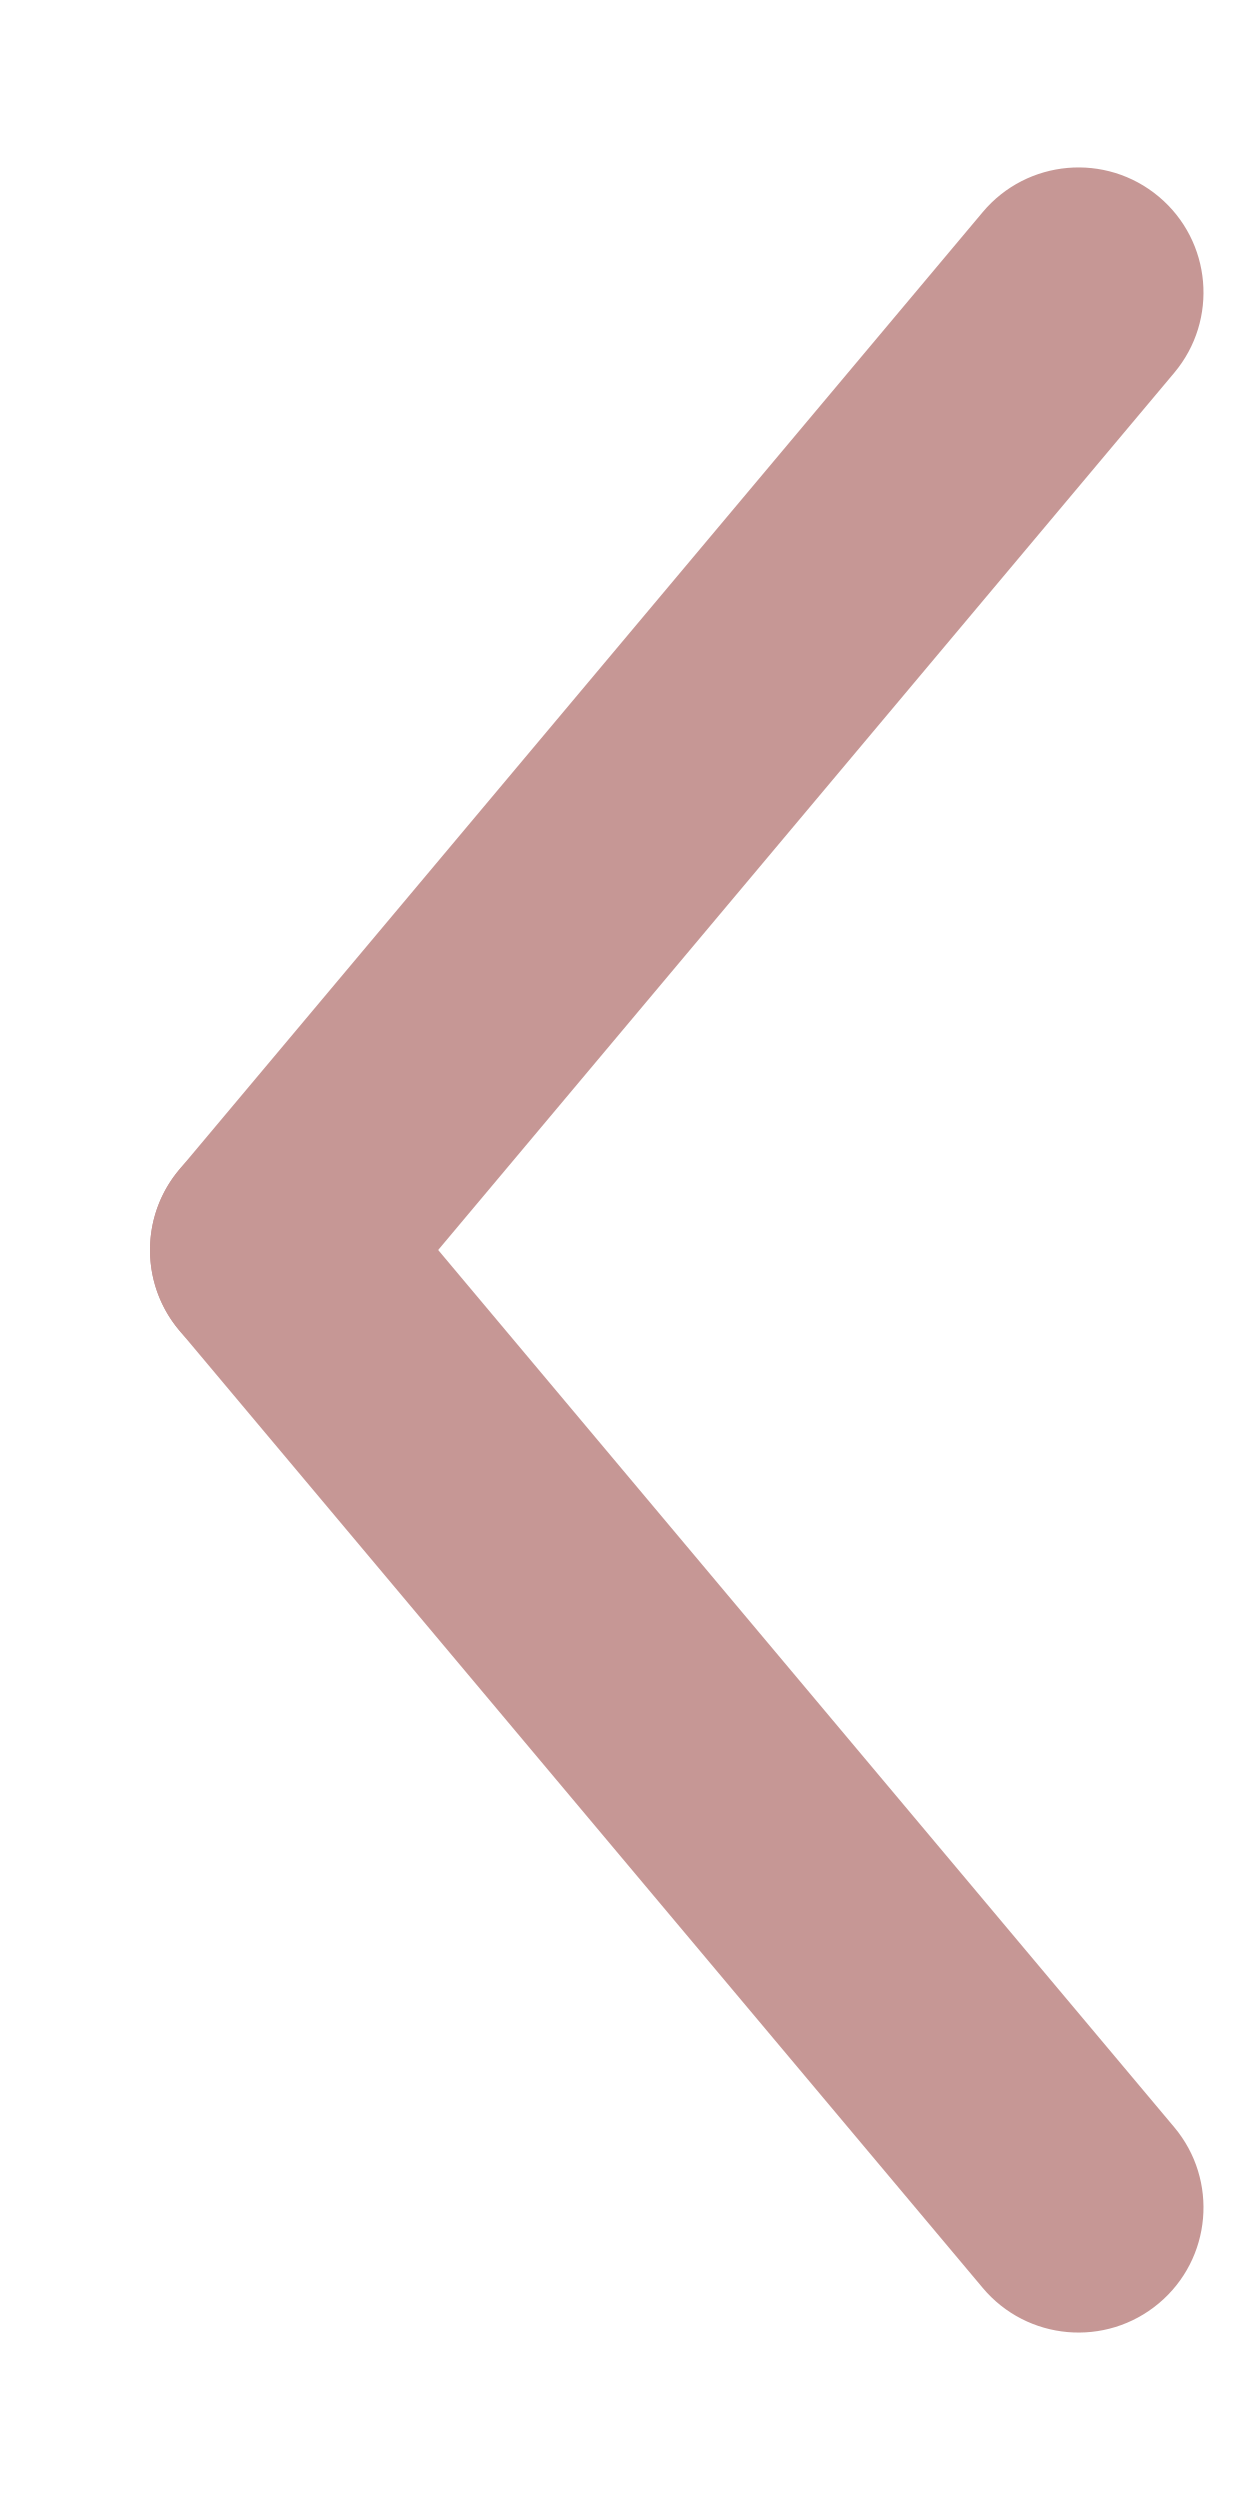
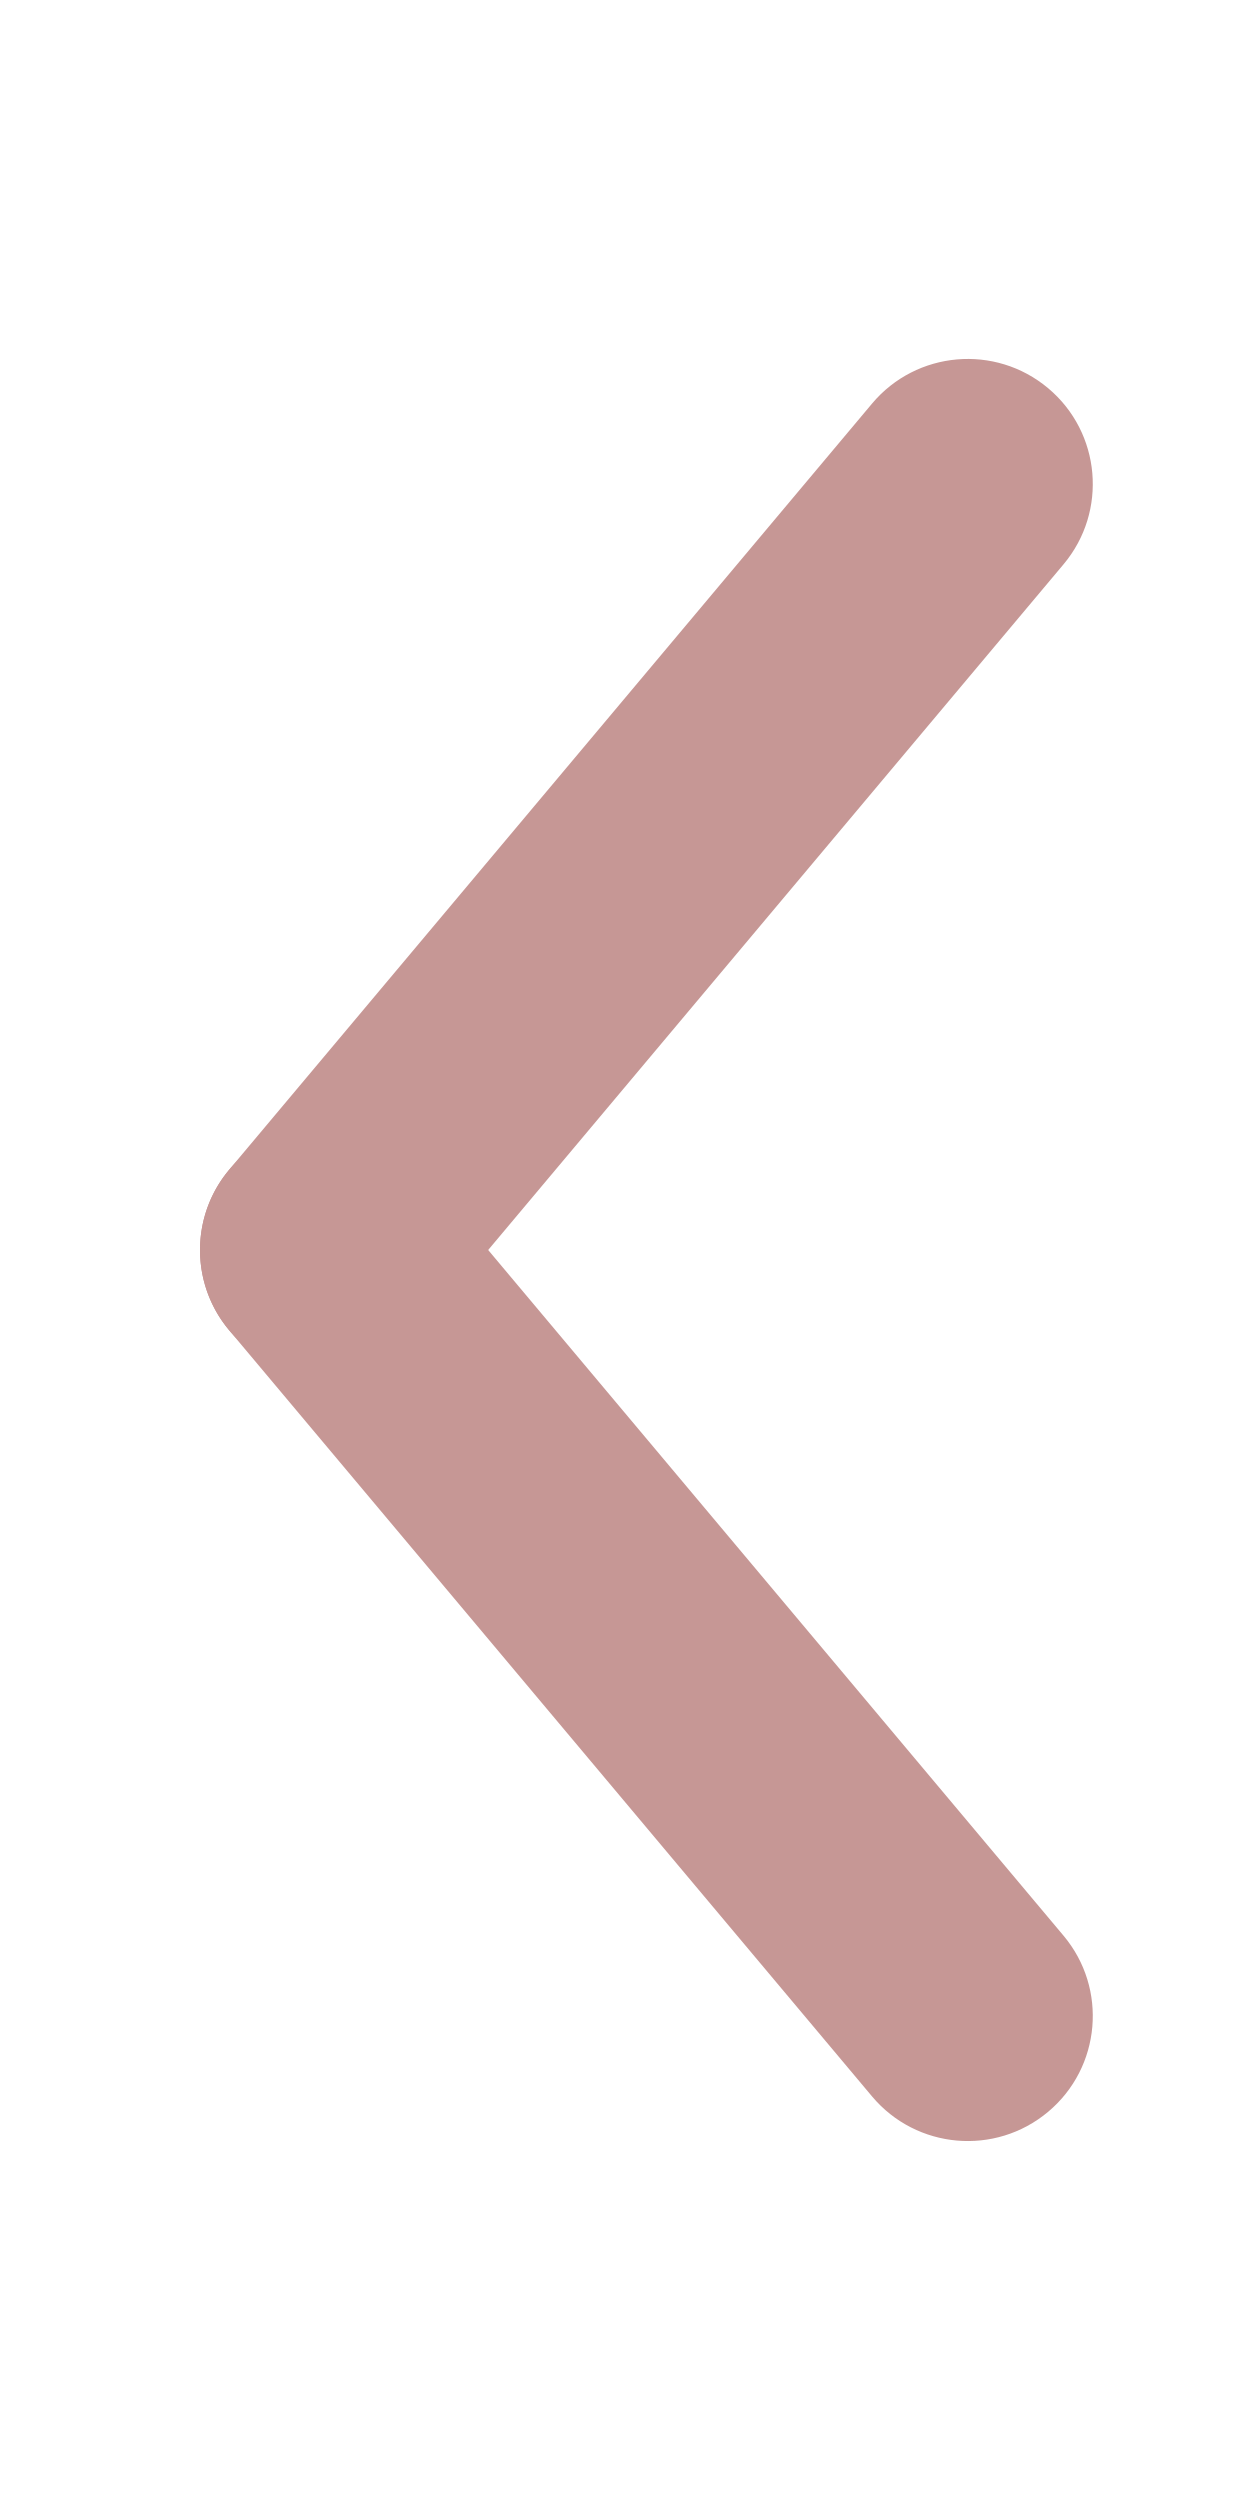
<svg xmlns="http://www.w3.org/2000/svg" width="50" height="100" viewBox="0 0 200 500" fill="#EEE2DF">
-   <rect x="5" y="225" width="300" height="50" rx="25" transform="rotate(-50 30 250)" fill="#C69795" />
-   <rect x="5" y="225" width="300" height="50" rx="25" transform="rotate(50 30 250)" fill="#C69795" />
+   <rect x="15" y="225" width="250" height="50" rx="25" transform="rotate(-50 40 250)" fill="#C69795" />
+   <rect x="15" y="225" width="250" height="50" rx="25" transform="rotate(50 40 250)" fill="#C69795" />
</svg>
